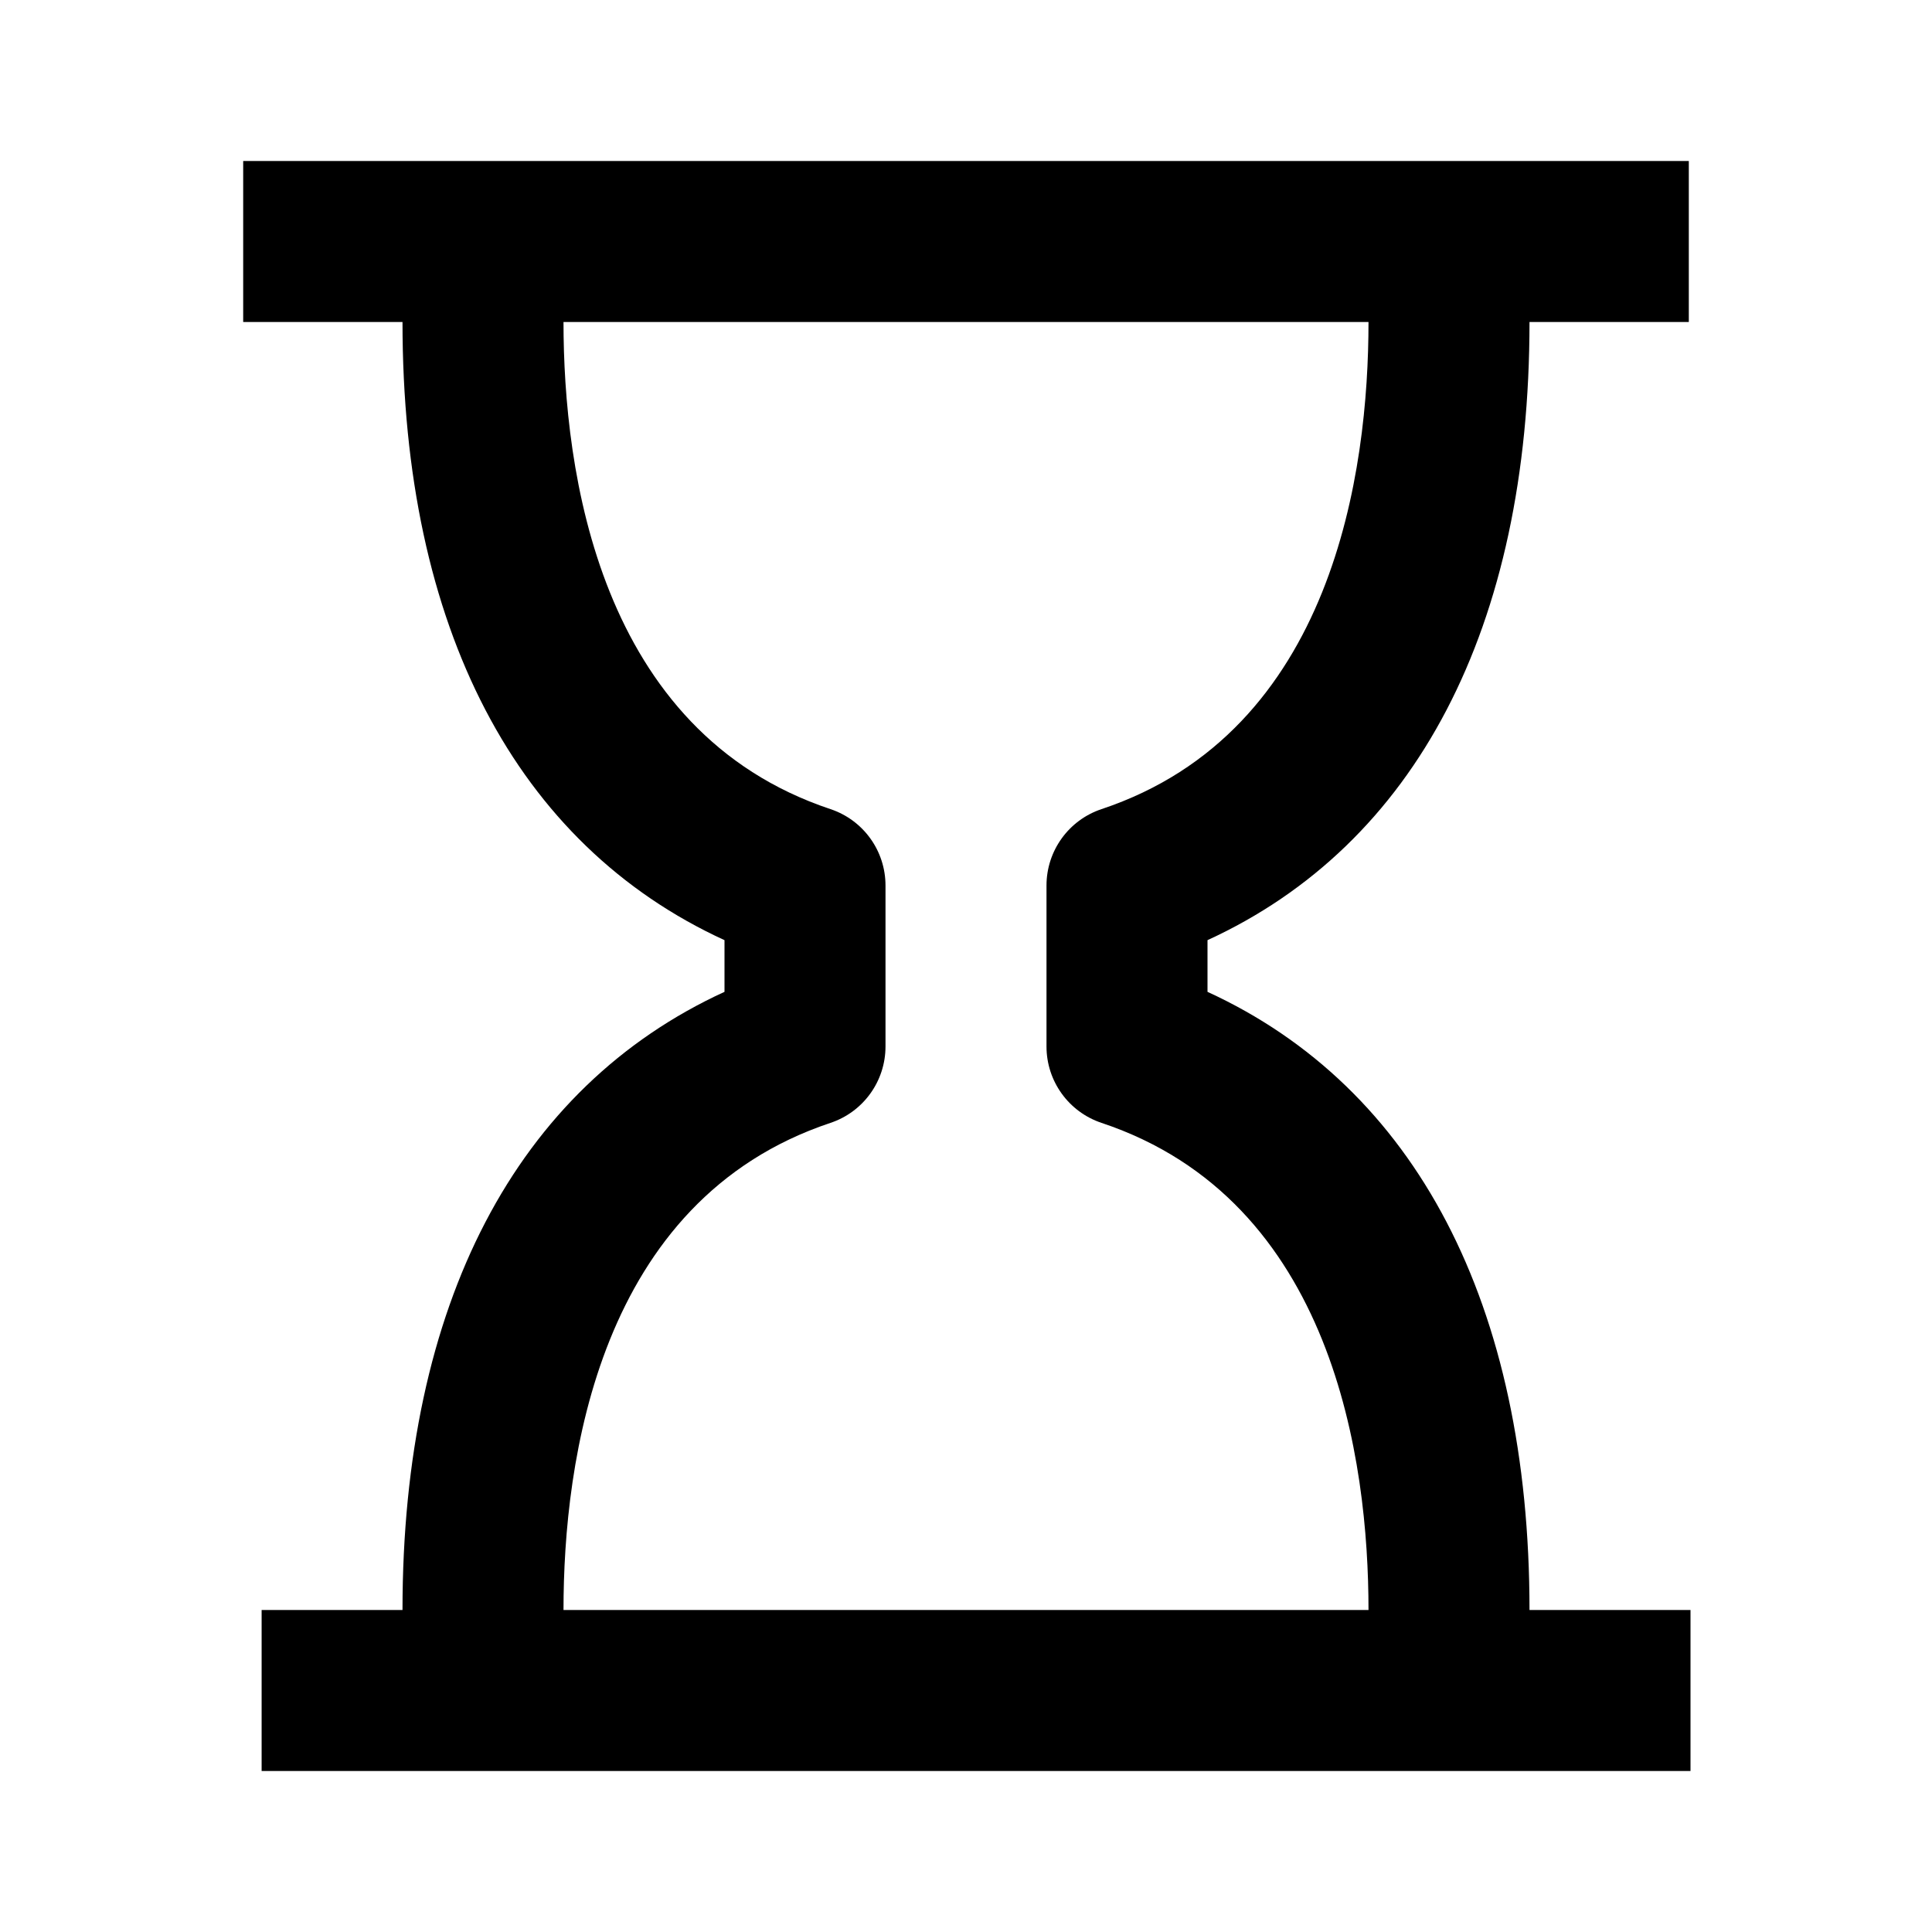
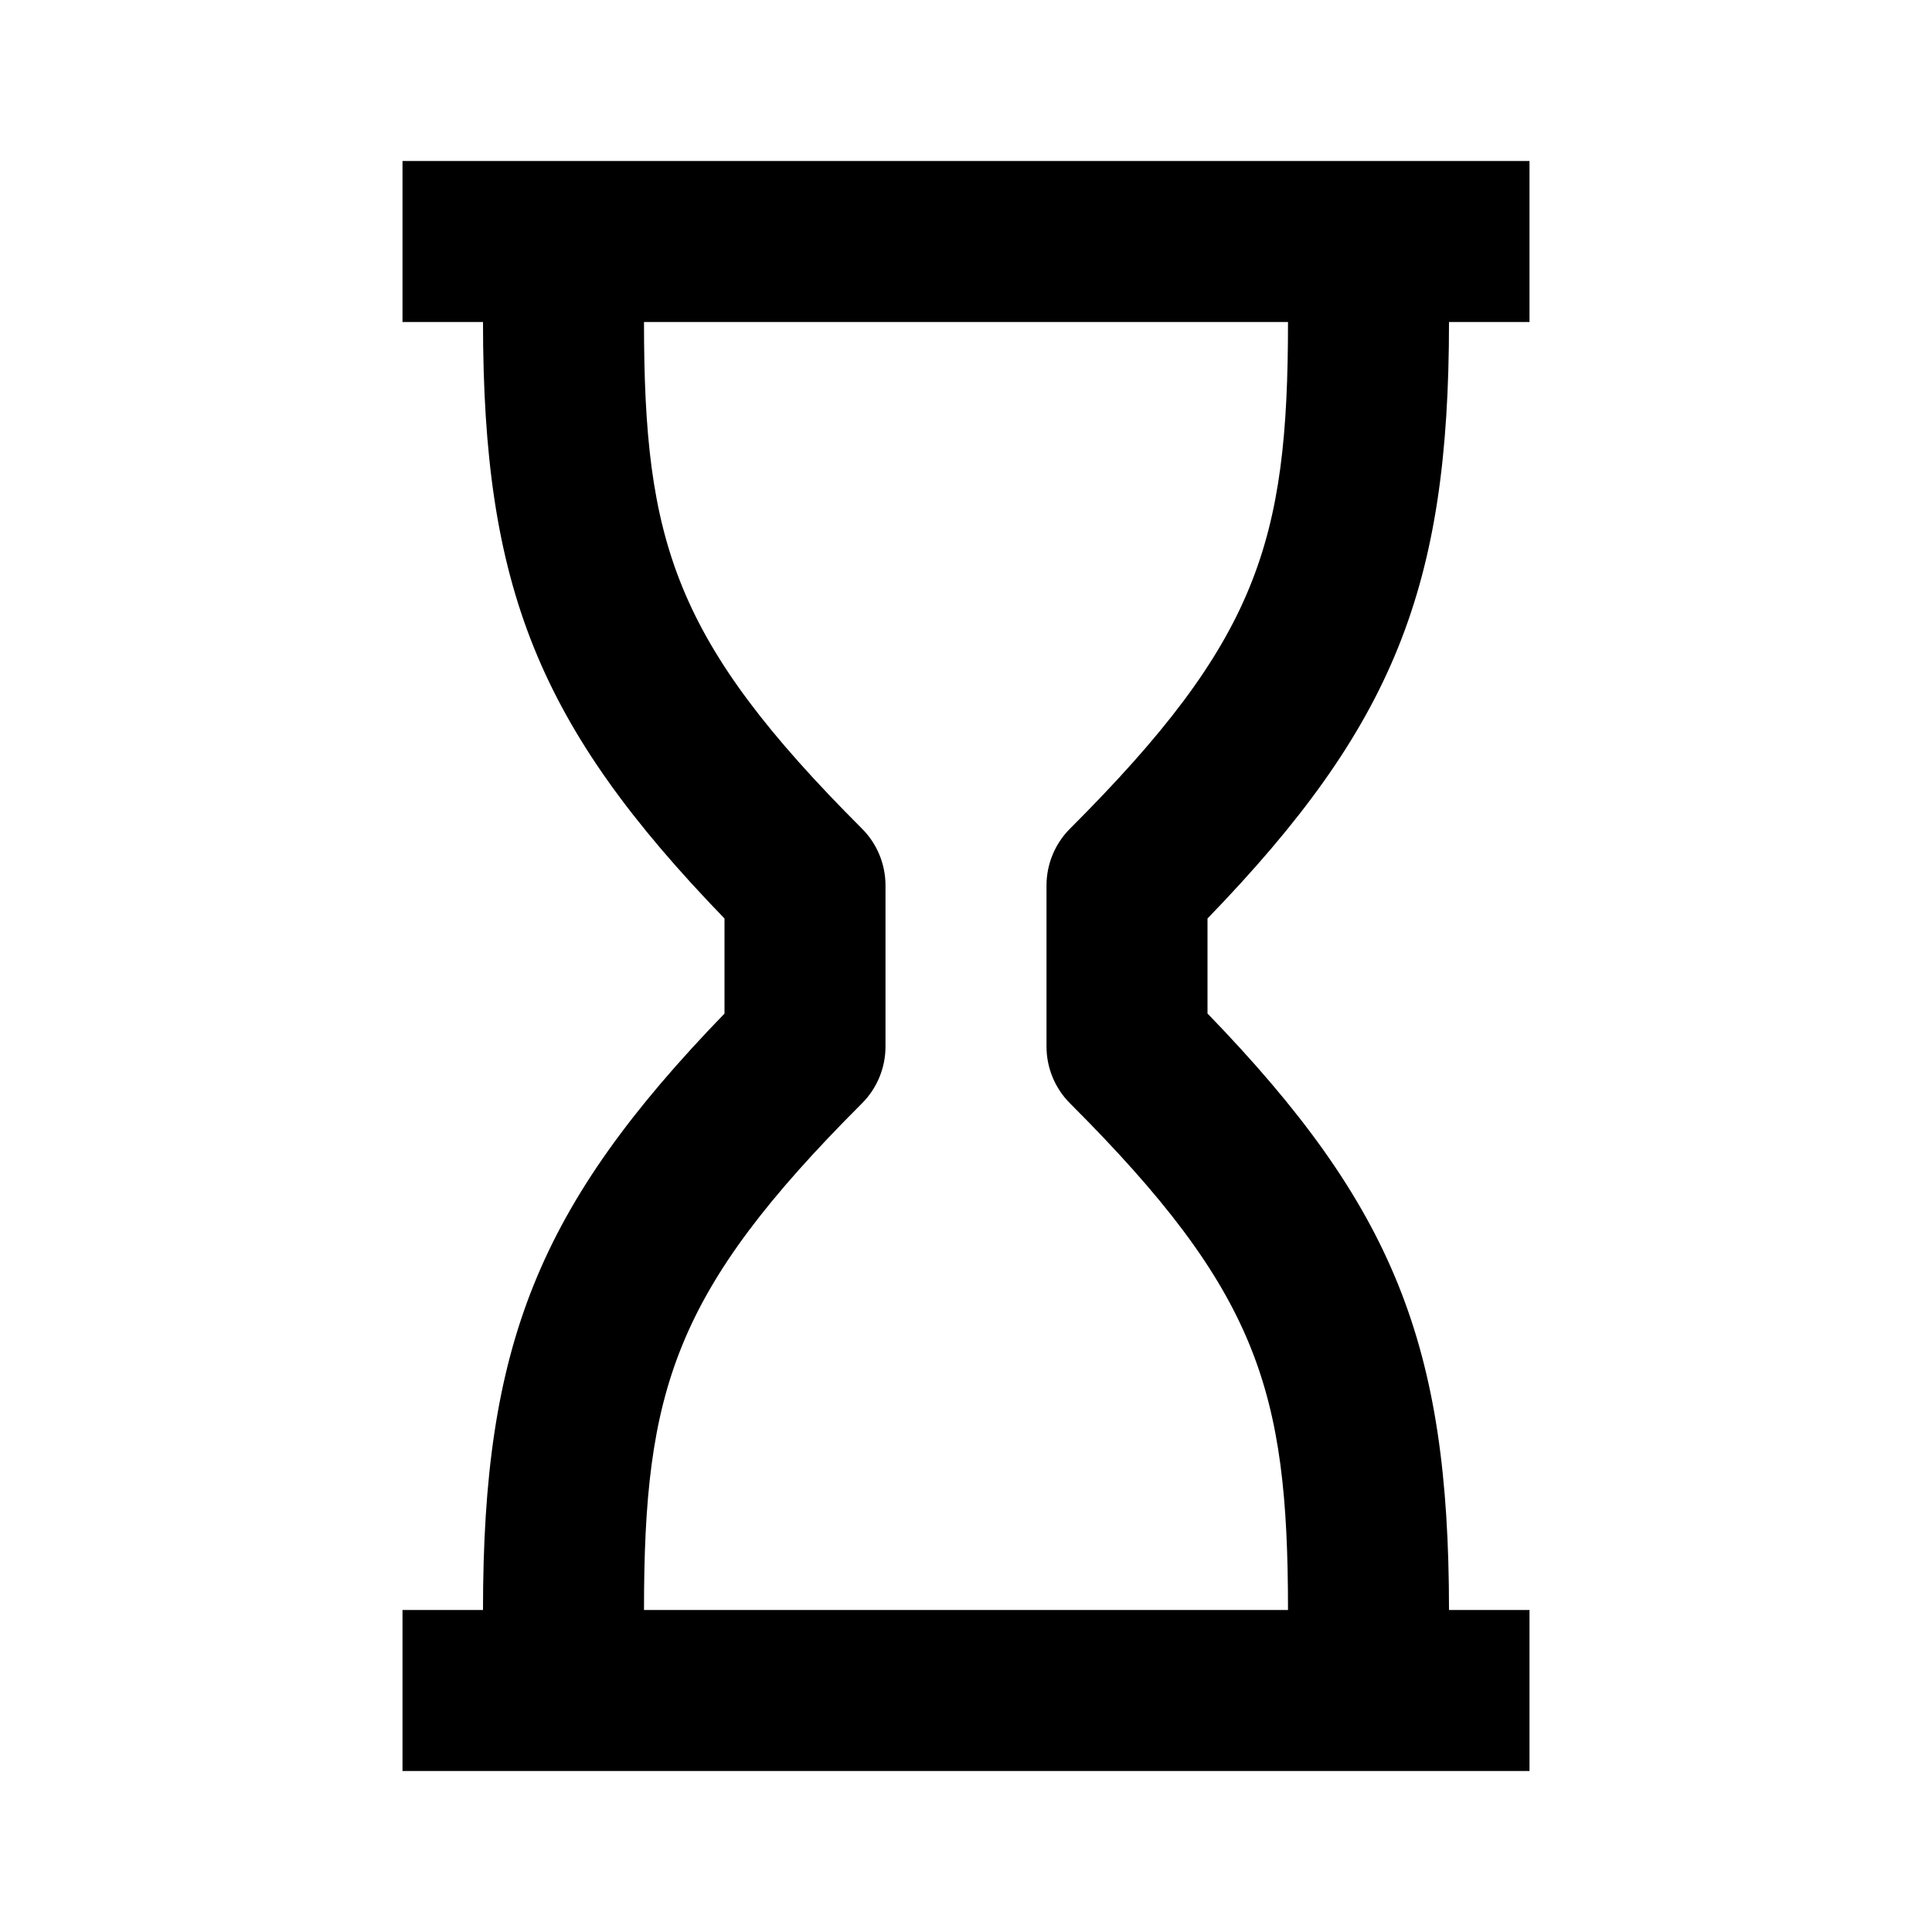
<svg xmlns="http://www.w3.org/2000/svg" width="24" height="24" viewBox="0 0 24 24">
-   <path d="M9 11.679v.642C6.413 13.508 5 16.203 5 20H3.25v2H21v-2h-2c0-3.797-1.413-6.492-4-7.679v-.642c2.587-1.187 4-3.882 4-7.679h1.979V2H3.021v2H5c0 3.797 1.413 6.492 4 7.679zM17 4c0 1.847-.431 5.089-3.316 6.051A1 1 0 0 0 13 11v2a1 1 0 0 0 .684.949C16.569 14.911 17 18.153 17 20H7c0-1.847.431-5.089 3.316-6.051A1 1 0 0 0 11 13v-2a1 1 0 0 0-.684-.949C7.431 9.089 7 5.847 7 4h10z" />
+   <path d="M18,4h1V2h-2H7H5v2h1c0,3.29,0.682,5.014,3,7.41v1.181C6.682,14.986,6,16.71,6,20H5v2h2h10h2v-2h-1 c0-3.29-0.682-5.014-3-7.41V11.41C17.318,9.014,18,7.29,18,4z M13.293,13.707C15.627,16.041,16,17.266,16,20H8 c0-2.734,0.373-3.959,2.707-6.293C10.895,13.52,11,13.265,11,13v-2c0-0.265-0.105-0.52-0.293-0.707C8.373,7.959,8,6.734,8,4h8 c0,2.734-0.373,3.959-2.707,6.293C13.105,10.48,13,10.735,13,11v2C13,13.265,13.105,13.52,13.293,13.707z" />
</svg>
